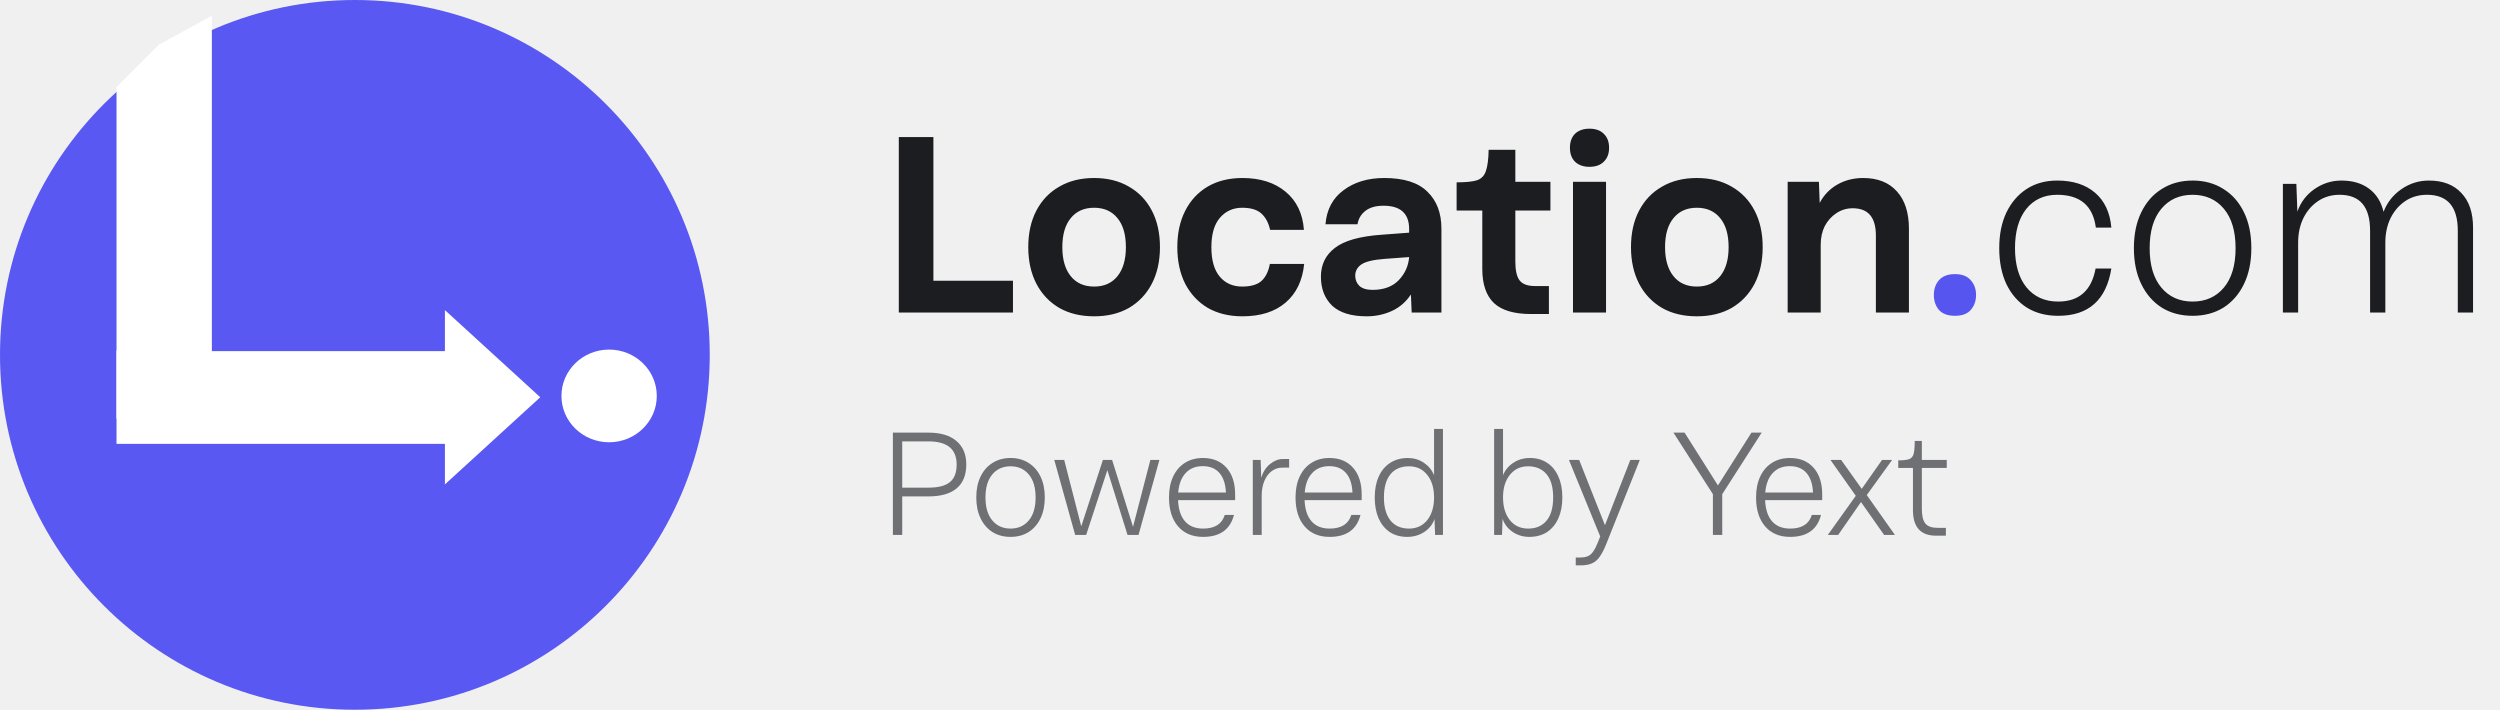
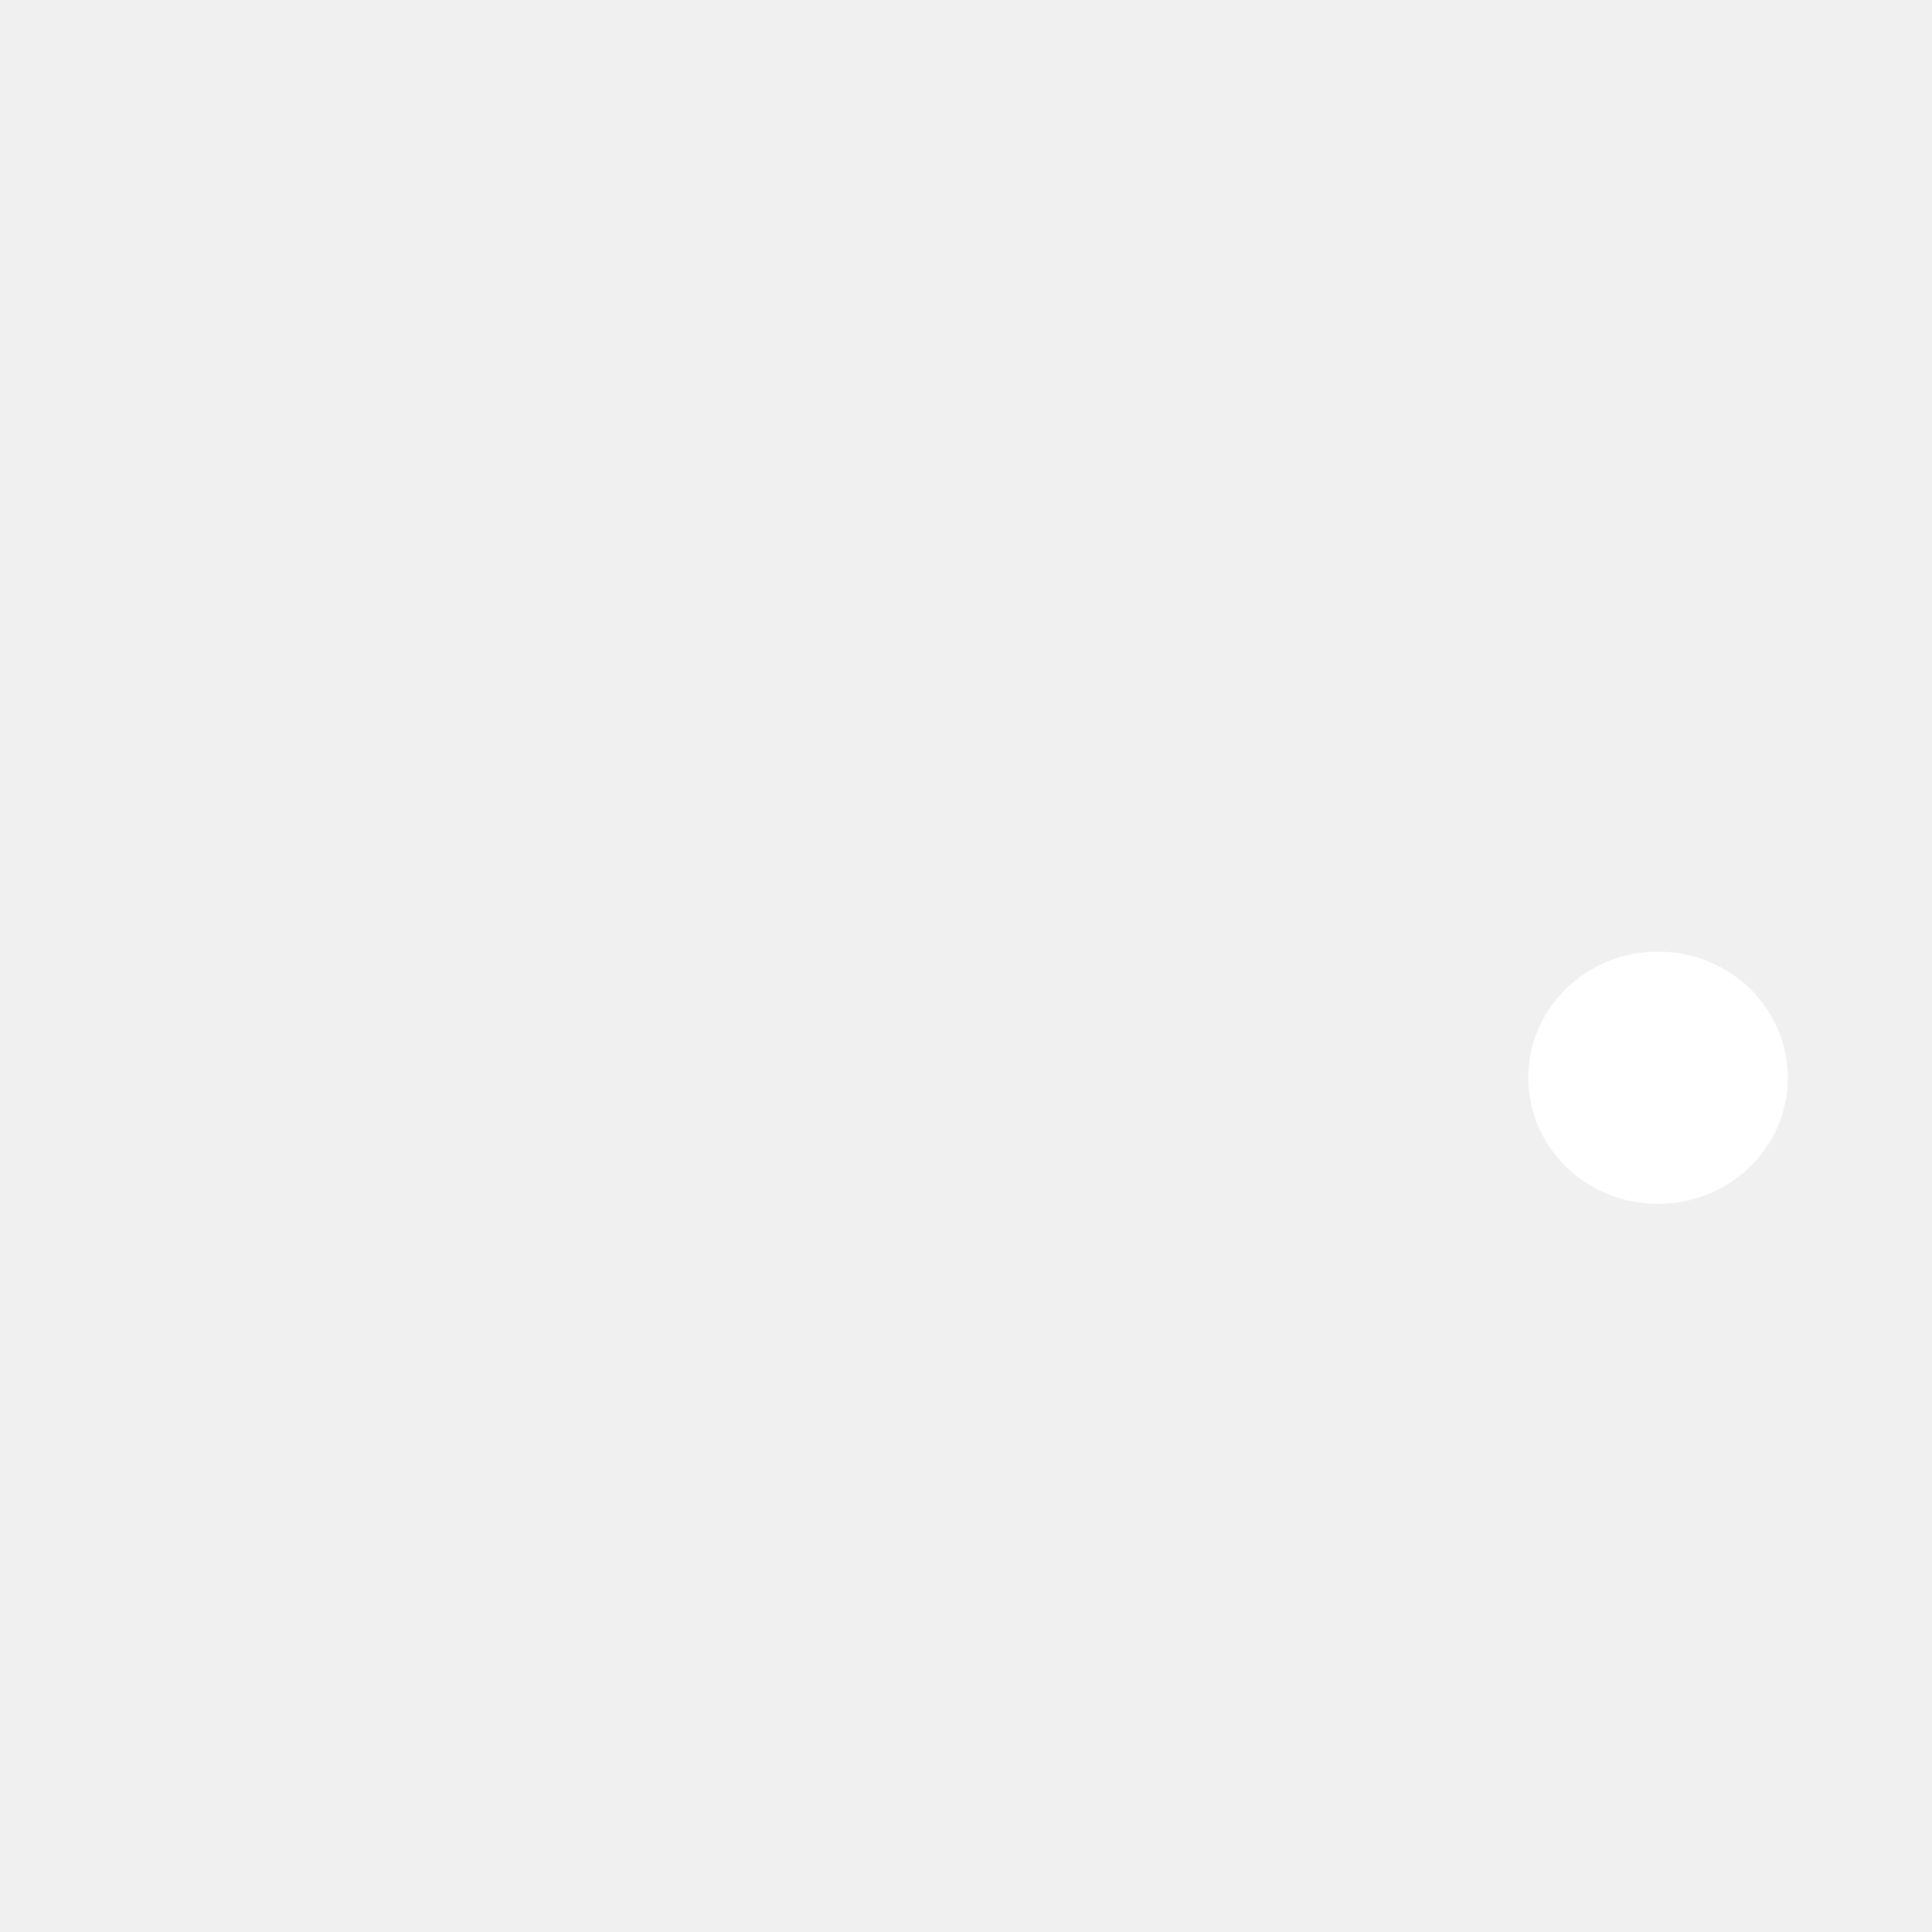
- <svg xmlns="http://www.w3.org/2000/svg" width="236" height="67" viewBox="0 0 236 67" fill="none">
-   <rect width="67" height="67" rx="33.5" fill="#5A58F2" />
-   <mask id="mask0_2544_5494" style="mask-type:alpha" maskUnits="userSpaceOnUse" x="0" y="0" width="67" height="67">
-     <circle cx="33.5" cy="33.5" r="33.5" fill="#5A58F2" />
+ <svg xmlns="http://www.w3.org/2000/svg" width="67" height="67" viewBox="0 0 67 67" fill="none">
+   <mask id="mask0_2575_36426" style="mask-type:alpha" maskUnits="userSpaceOnUse" x="0" y="0" width="67" height="67">
+     <path d="M33.5 67C52.002 67 67 52.002 67 33.5C67 14.998 52.002 0 33.5 0C14.998 0 0 14.998 0 33.5C0 52.002 14.998 67 33.5 67Z" fill="#5A58F2" />
  </mask>
-   <g mask="url(#mask0_2544_5494)">
-     <ellipse cx="57.5" cy="37.375" rx="4.5" ry="4.375" fill="white" />
+   <g mask="url(#mask0_2575_36426)">
+     <path d="M57.5 41.75C59.985 41.75 62 39.791 62 37.375C62 34.959 59.985 33 57.5 33C55.015 33 53 34.959 53 37.375C53 39.791 55.015 41.75 57.5 41.75Z" fill="white" />
  </g>
-   <path d="M51 37.5L42 45.727L42 29.273L51 37.5Z" fill="white" />
-   <path d="M11 8.214L15 4.214L20 1.486V32.086V39.514H11V8.214Z" fill="white" />
-   <path d="M11 33.1L15.5 33.15H19.5H20.52H42.43V41.9H11V33.1Z" fill="white" />
-   <path d="M84.848 12.94H88.112V26.5H95.624V29.5H84.848V12.94ZM97.068 23.332C97.068 22.004 97.324 20.852 97.836 19.876C98.348 18.9 99.068 18.148 99.996 17.62C100.924 17.076 102.02 16.804 103.284 16.804C104.548 16.804 105.644 17.076 106.572 17.62C107.5 18.148 108.22 18.9 108.732 19.876C109.244 20.852 109.5 22.004 109.5 23.332C109.5 24.644 109.244 25.796 108.732 26.788C108.22 27.764 107.5 28.524 106.572 29.068C105.644 29.596 104.548 29.86 103.284 29.86C102.02 29.86 100.924 29.596 99.996 29.068C99.068 28.524 98.348 27.764 97.836 26.788C97.324 25.796 97.068 24.644 97.068 23.332ZM106.284 23.332C106.284 22.148 106.02 21.236 105.492 20.596C104.964 19.94 104.228 19.612 103.284 19.612C102.34 19.612 101.604 19.94 101.076 20.596C100.548 21.236 100.284 22.148 100.284 23.332C100.284 24.5 100.548 25.412 101.076 26.068C101.604 26.724 102.34 27.052 103.284 27.052C104.228 27.052 104.964 26.724 105.492 26.068C106.02 25.412 106.284 24.5 106.284 23.332ZM111.138 23.332C111.138 22.02 111.386 20.876 111.882 19.9C112.378 18.924 113.082 18.164 113.994 17.62C114.922 17.076 116.018 16.804 117.282 16.804C118.962 16.804 120.322 17.236 121.362 18.1C122.402 18.964 122.978 20.164 123.09 21.7H119.898C119.754 21.044 119.482 20.532 119.082 20.164C118.682 19.796 118.074 19.612 117.258 19.612C116.41 19.612 115.714 19.924 115.17 20.548C114.626 21.172 114.354 22.1 114.354 23.332C114.354 24.564 114.618 25.492 115.146 26.116C115.674 26.74 116.378 27.052 117.258 27.052C118.074 27.052 118.682 26.876 119.082 26.524C119.482 26.156 119.746 25.62 119.874 24.916H123.114C122.954 26.484 122.37 27.7 121.362 28.564C120.354 29.428 118.994 29.86 117.282 29.86C116.034 29.86 114.946 29.596 114.018 29.068C113.106 28.524 112.394 27.764 111.882 26.788C111.386 25.796 111.138 24.644 111.138 23.332ZM124.694 26.116C124.694 24.98 125.134 24.076 126.014 23.404C126.894 22.716 128.374 22.3 130.454 22.156L133.022 21.964V21.628C133.022 20.156 132.214 19.42 130.598 19.42C129.862 19.42 129.286 19.588 128.87 19.924C128.47 20.244 128.23 20.66 128.15 21.172H125.126C125.238 19.78 125.806 18.708 126.83 17.956C127.854 17.188 129.134 16.804 130.67 16.804C132.526 16.804 133.886 17.236 134.75 18.1C135.63 18.948 136.07 20.108 136.07 21.58V29.5H133.262L133.19 27.796C132.726 28.5 132.126 29.02 131.39 29.356C130.654 29.692 129.862 29.86 129.014 29.86C127.558 29.86 126.47 29.524 125.75 28.852C125.046 28.164 124.694 27.252 124.694 26.116ZM127.934 26.02C127.934 26.404 128.062 26.724 128.318 26.98C128.59 27.236 129.006 27.364 129.566 27.364C130.622 27.364 131.446 27.06 132.038 26.452C132.63 25.828 132.958 25.1 133.022 24.268L130.742 24.436C129.654 24.516 128.91 24.692 128.51 24.964C128.126 25.236 127.934 25.588 127.934 26.02ZM139.928 25.396V19.876H137.504V17.212C138.368 17.212 139.008 17.148 139.424 17.02C139.84 16.876 140.12 16.588 140.264 16.156C140.424 15.708 140.512 15.036 140.528 14.14H143.048V17.164H146.36V19.876H143.048V24.7C143.048 25.532 143.184 26.124 143.456 26.476C143.728 26.828 144.216 27.004 144.92 27.004H146.216V29.644H144.536C142.936 29.644 141.768 29.3 141.032 28.612C140.296 27.908 139.928 26.836 139.928 25.396ZM148.49 17.164H151.61V29.5H148.49V17.164ZM148.202 13.948C148.202 13.388 148.362 12.948 148.682 12.628C149.018 12.308 149.474 12.148 150.05 12.148C150.626 12.148 151.074 12.308 151.394 12.628C151.73 12.948 151.898 13.388 151.898 13.948C151.898 14.508 151.73 14.948 151.394 15.268C151.074 15.588 150.626 15.748 150.05 15.748C149.474 15.748 149.018 15.588 148.682 15.268C148.362 14.948 148.202 14.508 148.202 13.948ZM153.965 23.332C153.965 22.004 154.221 20.852 154.733 19.876C155.245 18.9 155.965 18.148 156.893 17.62C157.821 17.076 158.917 16.804 160.181 16.804C161.445 16.804 162.541 17.076 163.469 17.62C164.397 18.148 165.117 18.9 165.629 19.876C166.141 20.852 166.397 22.004 166.397 23.332C166.397 24.644 166.141 25.796 165.629 26.788C165.117 27.764 164.397 28.524 163.469 29.068C162.541 29.596 161.445 29.86 160.181 29.86C158.917 29.86 157.821 29.596 156.893 29.068C155.965 28.524 155.245 27.764 154.733 26.788C154.221 25.796 153.965 24.644 153.965 23.332ZM163.181 23.332C163.181 22.148 162.917 21.236 162.389 20.596C161.861 19.94 161.125 19.612 160.181 19.612C159.237 19.612 158.501 19.94 157.973 20.596C157.445 21.236 157.181 22.148 157.181 23.332C157.181 24.5 157.445 25.412 157.973 26.068C158.501 26.724 159.237 27.052 160.181 27.052C161.125 27.052 161.861 26.724 162.389 26.068C162.917 25.412 163.181 24.5 163.181 23.332ZM168.755 17.164H171.707L171.779 19.156C172.163 18.42 172.715 17.844 173.435 17.428C174.155 17.012 174.971 16.804 175.883 16.804C177.259 16.804 178.323 17.228 179.075 18.076C179.827 18.908 180.203 20.084 180.203 21.604V29.5H177.083V22.228C177.083 20.516 176.355 19.66 174.899 19.66C174.339 19.66 173.827 19.812 173.363 20.116C172.899 20.42 172.531 20.828 172.259 21.34C172.003 21.852 171.875 22.436 171.875 23.092V29.5H168.755V17.164ZM188.728 23.428C188.728 22.132 188.952 21.012 189.4 20.068C189.864 19.108 190.504 18.364 191.32 17.836C192.136 17.308 193.096 17.044 194.2 17.044C195.688 17.044 196.88 17.428 197.776 18.196C198.672 18.964 199.184 20.06 199.312 21.484H197.848C197.576 19.42 196.36 18.388 194.2 18.388C192.968 18.388 191.992 18.836 191.272 19.732C190.568 20.628 190.216 21.86 190.216 23.428C190.216 24.996 190.576 26.228 191.296 27.124C192.032 28.02 193.032 28.468 194.296 28.468C196.264 28.468 197.44 27.428 197.824 25.348H199.312C198.832 28.324 197.16 29.812 194.296 29.812C193.16 29.812 192.176 29.556 191.344 29.044C190.512 28.516 189.864 27.772 189.4 26.812C188.952 25.852 188.728 24.724 188.728 23.428ZM201.439 23.428C201.439 22.116 201.671 20.988 202.135 20.044C202.599 19.084 203.247 18.348 204.079 17.836C204.911 17.308 205.879 17.044 206.983 17.044C208.087 17.044 209.055 17.308 209.887 17.836C210.719 18.348 211.367 19.084 211.831 20.044C212.295 20.988 212.527 22.116 212.527 23.428C212.527 24.724 212.295 25.852 211.831 26.812C211.367 27.772 210.719 28.516 209.887 29.044C209.055 29.556 208.087 29.812 206.983 29.812C205.879 29.812 204.911 29.556 204.079 29.044C203.247 28.516 202.599 27.772 202.135 26.812C201.671 25.852 201.439 24.724 201.439 23.428ZM204.031 19.708C203.295 20.588 202.927 21.828 202.927 23.428C202.927 25.028 203.295 26.268 204.031 27.148C204.767 28.028 205.751 28.468 206.983 28.468C208.215 28.468 209.199 28.028 209.935 27.148C210.671 26.268 211.039 25.028 211.039 23.428C211.039 21.828 210.671 20.588 209.935 19.708C209.199 18.828 208.215 18.388 206.983 18.388C205.751 18.388 204.767 18.828 204.031 19.708ZM215.504 17.356H216.776L216.872 19.972C217.192 19.076 217.736 18.364 218.504 17.836C219.272 17.308 220.112 17.044 221.024 17.044C222.08 17.044 222.952 17.3 223.64 17.812C224.328 18.324 224.784 19.052 225.008 19.996C225.344 19.116 225.904 18.404 226.688 17.86C227.472 17.316 228.336 17.044 229.28 17.044C230.608 17.044 231.632 17.436 232.352 18.22C233.088 18.988 233.456 20.076 233.456 21.484V29.5H232.016V21.772C232.016 19.516 231.048 18.388 229.112 18.388C228.328 18.388 227.64 18.588 227.048 18.988C226.456 19.388 225.992 19.932 225.656 20.62C225.336 21.292 225.176 22.052 225.176 22.9V29.5H223.736V21.772C223.736 19.516 222.776 18.388 220.856 18.388C220.088 18.388 219.408 18.588 218.816 18.988C218.224 19.388 217.76 19.932 217.424 20.62C217.104 21.292 216.944 22.052 216.944 22.9V29.5H215.504V17.356Z" fill="#1C1D20" />
-   <path d="M182.556 27.844C182.556 27.284 182.716 26.82 183.036 26.452C183.372 26.068 183.876 25.876 184.548 25.876C185.22 25.876 185.716 26.068 186.036 26.452C186.372 26.82 186.54 27.284 186.54 27.844C186.54 28.404 186.372 28.876 186.036 29.26C185.716 29.628 185.22 29.812 184.548 29.812C183.876 29.812 183.372 29.628 183.036 29.26C182.716 28.876 182.556 28.404 182.556 27.844Z" fill="#5755EF" />
-   <path d="M84.288 40.84H87.648C88.787 40.84 89.664 41.101 90.28 41.624C90.905 42.147 91.218 42.889 91.218 43.85C91.218 44.839 90.915 45.591 90.308 46.104C89.701 46.608 88.815 46.86 87.648 46.86H85.17V50.5H84.288V40.84ZM90.308 43.85C90.308 42.394 89.421 41.666 87.648 41.666H85.17V46.034H87.648C88.572 46.034 89.244 45.861 89.664 45.516C90.093 45.171 90.308 44.615 90.308 43.85ZM92.161 46.958C92.161 46.193 92.296 45.535 92.567 44.984C92.837 44.424 93.215 43.995 93.701 43.696C94.186 43.388 94.751 43.234 95.395 43.234C96.039 43.234 96.603 43.388 97.089 43.696C97.574 43.995 97.952 44.424 98.223 44.984C98.493 45.535 98.629 46.193 98.629 46.958C98.629 47.714 98.493 48.372 98.223 48.932C97.952 49.492 97.574 49.926 97.089 50.234C96.603 50.533 96.039 50.682 95.395 50.682C94.751 50.682 94.186 50.533 93.701 50.234C93.215 49.926 92.837 49.492 92.567 48.932C92.296 48.372 92.161 47.714 92.161 46.958ZM93.673 44.788C93.243 45.301 93.029 46.025 93.029 46.958C93.029 47.891 93.243 48.615 93.673 49.128C94.102 49.641 94.676 49.898 95.395 49.898C96.113 49.898 96.687 49.641 97.117 49.128C97.546 48.615 97.761 47.891 97.761 46.958C97.761 46.025 97.546 45.301 97.117 44.788C96.687 44.275 96.113 44.018 95.395 44.018C94.676 44.018 94.102 44.275 93.673 44.788ZM102.071 49.688L104.115 43.416H104.983L106.957 49.73L108.595 43.416H109.449L107.475 50.5H106.439L104.535 44.382L102.533 50.5H101.497L99.523 43.416H100.461L102.071 49.688ZM110.353 46.958C110.353 46.193 110.484 45.535 110.745 44.984C111.007 44.424 111.375 43.995 111.851 43.696C112.337 43.388 112.901 43.234 113.545 43.234C114.497 43.234 115.244 43.542 115.785 44.158C116.327 44.765 116.597 45.605 116.597 46.678V47.21H111.207C111.245 48.087 111.464 48.755 111.865 49.212C112.267 49.669 112.836 49.898 113.573 49.898C114.675 49.898 115.356 49.469 115.617 48.61H116.485C116.131 49.991 115.16 50.682 113.573 50.682C112.565 50.682 111.777 50.351 111.207 49.688C110.638 49.025 110.353 48.115 110.353 46.958ZM111.921 44.662C111.52 45.091 111.287 45.703 111.221 46.496H115.729C115.692 45.693 115.487 45.077 115.113 44.648C114.74 44.219 114.213 44.004 113.531 44.004C112.859 44.004 112.323 44.223 111.921 44.662ZM118.264 43.416H119.006L119.062 45.096C119.23 44.545 119.505 44.116 119.888 43.808C120.28 43.491 120.681 43.332 121.092 43.332H121.694V44.144H121.036C120.672 44.144 120.341 44.256 120.042 44.48C119.753 44.695 119.524 45.003 119.356 45.404C119.188 45.796 119.104 46.258 119.104 46.79V50.5H118.264V43.416ZM122.298 46.958C122.298 46.193 122.429 45.535 122.69 44.984C122.951 44.424 123.32 43.995 123.796 43.696C124.281 43.388 124.846 43.234 125.49 43.234C126.442 43.234 127.189 43.542 127.73 44.158C128.271 44.765 128.542 45.605 128.542 46.678V47.21H123.152C123.189 48.087 123.409 48.755 123.81 49.212C124.211 49.669 124.781 49.898 125.518 49.898C126.619 49.898 127.301 49.469 127.562 48.61H128.43C128.075 49.991 127.105 50.682 125.518 50.682C124.51 50.682 123.721 50.351 123.152 49.688C122.583 49.025 122.298 48.115 122.298 46.958ZM123.866 44.662C123.465 45.091 123.231 45.703 123.166 46.496H127.674C127.637 45.693 127.431 45.077 127.058 44.648C126.685 44.219 126.157 44.004 125.476 44.004C124.804 44.004 124.267 44.223 123.866 44.662ZM129.775 46.958C129.775 46.193 129.901 45.535 130.153 44.984C130.405 44.424 130.764 43.995 131.231 43.696C131.707 43.388 132.262 43.234 132.897 43.234C133.457 43.234 133.961 43.383 134.409 43.682C134.857 43.981 135.179 44.373 135.375 44.858V40.49H136.215V50.5H135.473L135.417 48.988C135.249 49.492 134.927 49.903 134.451 50.22C133.975 50.528 133.438 50.682 132.841 50.682C132.215 50.682 131.669 50.533 131.203 50.234C130.745 49.926 130.391 49.492 130.139 48.932C129.896 48.372 129.775 47.714 129.775 46.958ZM131.245 44.788C130.843 45.292 130.643 46.015 130.643 46.958C130.643 47.891 130.848 48.615 131.259 49.128C131.669 49.641 132.253 49.898 133.009 49.898C133.727 49.898 134.301 49.632 134.731 49.1C135.16 48.559 135.375 47.845 135.375 46.958C135.375 46.071 135.16 45.362 134.731 44.83C134.301 44.289 133.727 44.018 133.009 44.018C132.243 44.018 131.655 44.275 131.245 44.788ZM141.046 40.49H141.886V44.858C142.082 44.373 142.409 43.981 142.866 43.682C143.323 43.383 143.841 43.234 144.42 43.234C145.055 43.234 145.601 43.388 146.058 43.696C146.515 43.995 146.865 44.424 147.108 44.984C147.36 45.535 147.486 46.193 147.486 46.958C147.486 47.714 147.36 48.372 147.108 48.932C146.856 49.492 146.497 49.926 146.03 50.234C145.563 50.533 145.008 50.682 144.364 50.682C143.776 50.682 143.249 50.523 142.782 50.206C142.325 49.889 142.012 49.478 141.844 48.974L141.788 50.5H141.046V40.49ZM141.886 46.958C141.886 47.845 142.101 48.559 142.53 49.1C142.959 49.632 143.533 49.898 144.252 49.898C144.999 49.898 145.577 49.651 145.988 49.156C146.408 48.661 146.618 47.929 146.618 46.958C146.618 45.987 146.408 45.255 145.988 44.76C145.568 44.265 144.989 44.018 144.252 44.018C143.533 44.018 142.959 44.289 142.53 44.83C142.101 45.362 141.886 46.071 141.886 46.958ZM148.75 52.628H149.17C149.459 52.628 149.702 52.586 149.898 52.502C150.094 52.418 150.262 52.269 150.402 52.054C150.551 51.849 150.7 51.555 150.85 51.172L151.06 50.64L148.106 43.416H149.072L151.508 49.576L153.902 43.416H154.798L151.62 51.382C151.414 51.895 151.204 52.297 150.99 52.586C150.784 52.875 150.542 53.076 150.262 53.188C149.982 53.309 149.632 53.37 149.212 53.37H148.75V52.628ZM161.698 46.65L157.974 40.84H159.024L162.174 45.824L165.338 40.84H166.304L162.58 46.65V50.5H161.698V46.65ZM165.772 46.958C165.772 46.193 165.903 45.535 166.164 44.984C166.426 44.424 166.794 43.995 167.27 43.696C167.756 43.388 168.32 43.234 168.964 43.234C169.916 43.234 170.663 43.542 171.204 44.158C171.746 44.765 172.016 45.605 172.016 46.678V47.21H166.626C166.664 48.087 166.883 48.755 167.284 49.212C167.686 49.669 168.255 49.898 168.992 49.898C170.094 49.898 170.775 49.469 171.036 48.61H171.904C171.55 49.991 170.579 50.682 168.992 50.682C167.984 50.682 167.196 50.351 166.626 49.688C166.057 49.025 165.772 48.115 165.772 46.958ZM167.34 44.662C166.939 45.091 166.706 45.703 166.64 46.496H171.148C171.111 45.693 170.906 45.077 170.532 44.648C170.159 44.219 169.632 44.004 168.95 44.004C168.278 44.004 167.742 44.223 167.34 44.662ZM173.522 50.5H172.542L175.188 46.804L172.794 43.416H173.802L175.748 46.146L177.666 43.416H178.618L176.224 46.734L178.884 50.5H177.862L175.678 47.392L173.522 50.5ZM180.582 48.148V44.172H179.196V43.458C179.663 43.458 180.003 43.421 180.218 43.346C180.442 43.262 180.587 43.089 180.652 42.828C180.717 42.567 180.75 42.165 180.75 41.624H181.422V43.416H183.774V44.172H181.422V48.036C181.422 48.689 181.534 49.151 181.758 49.422C181.982 49.693 182.365 49.828 182.906 49.828H183.69V50.57H182.766C181.31 50.57 180.582 49.763 180.582 48.148Z" fill="#6F7074" />
</svg>
